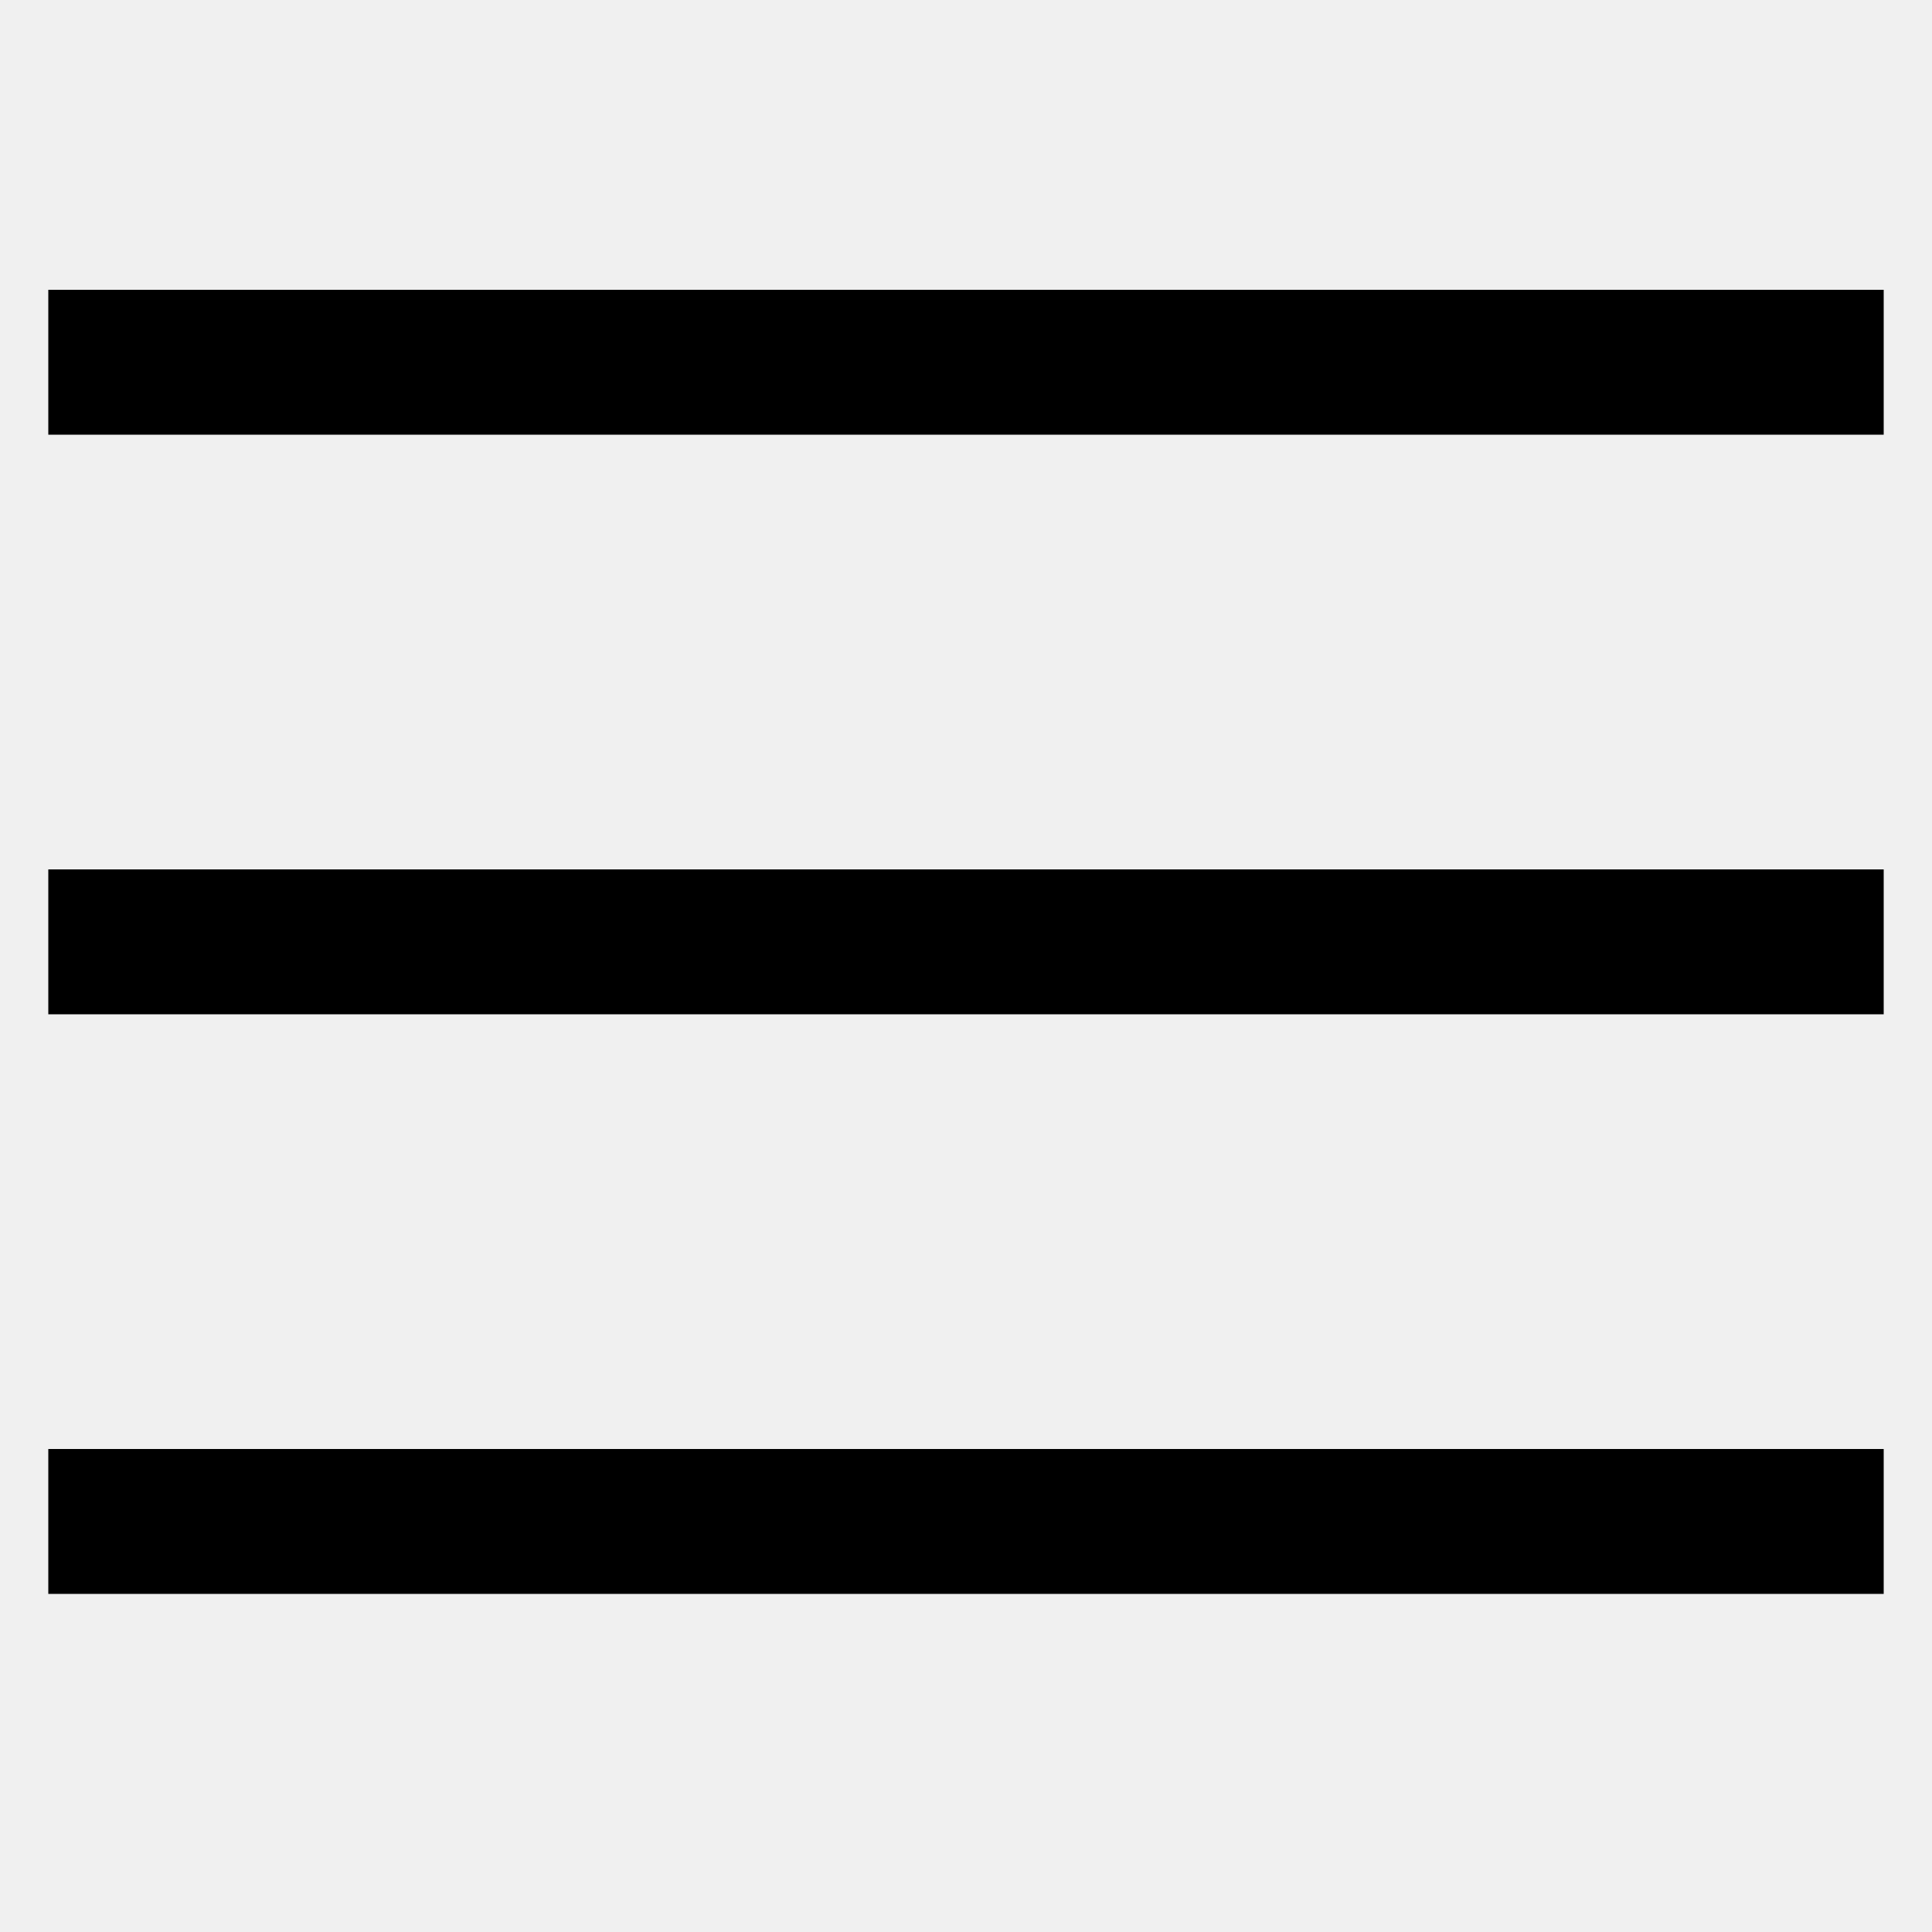
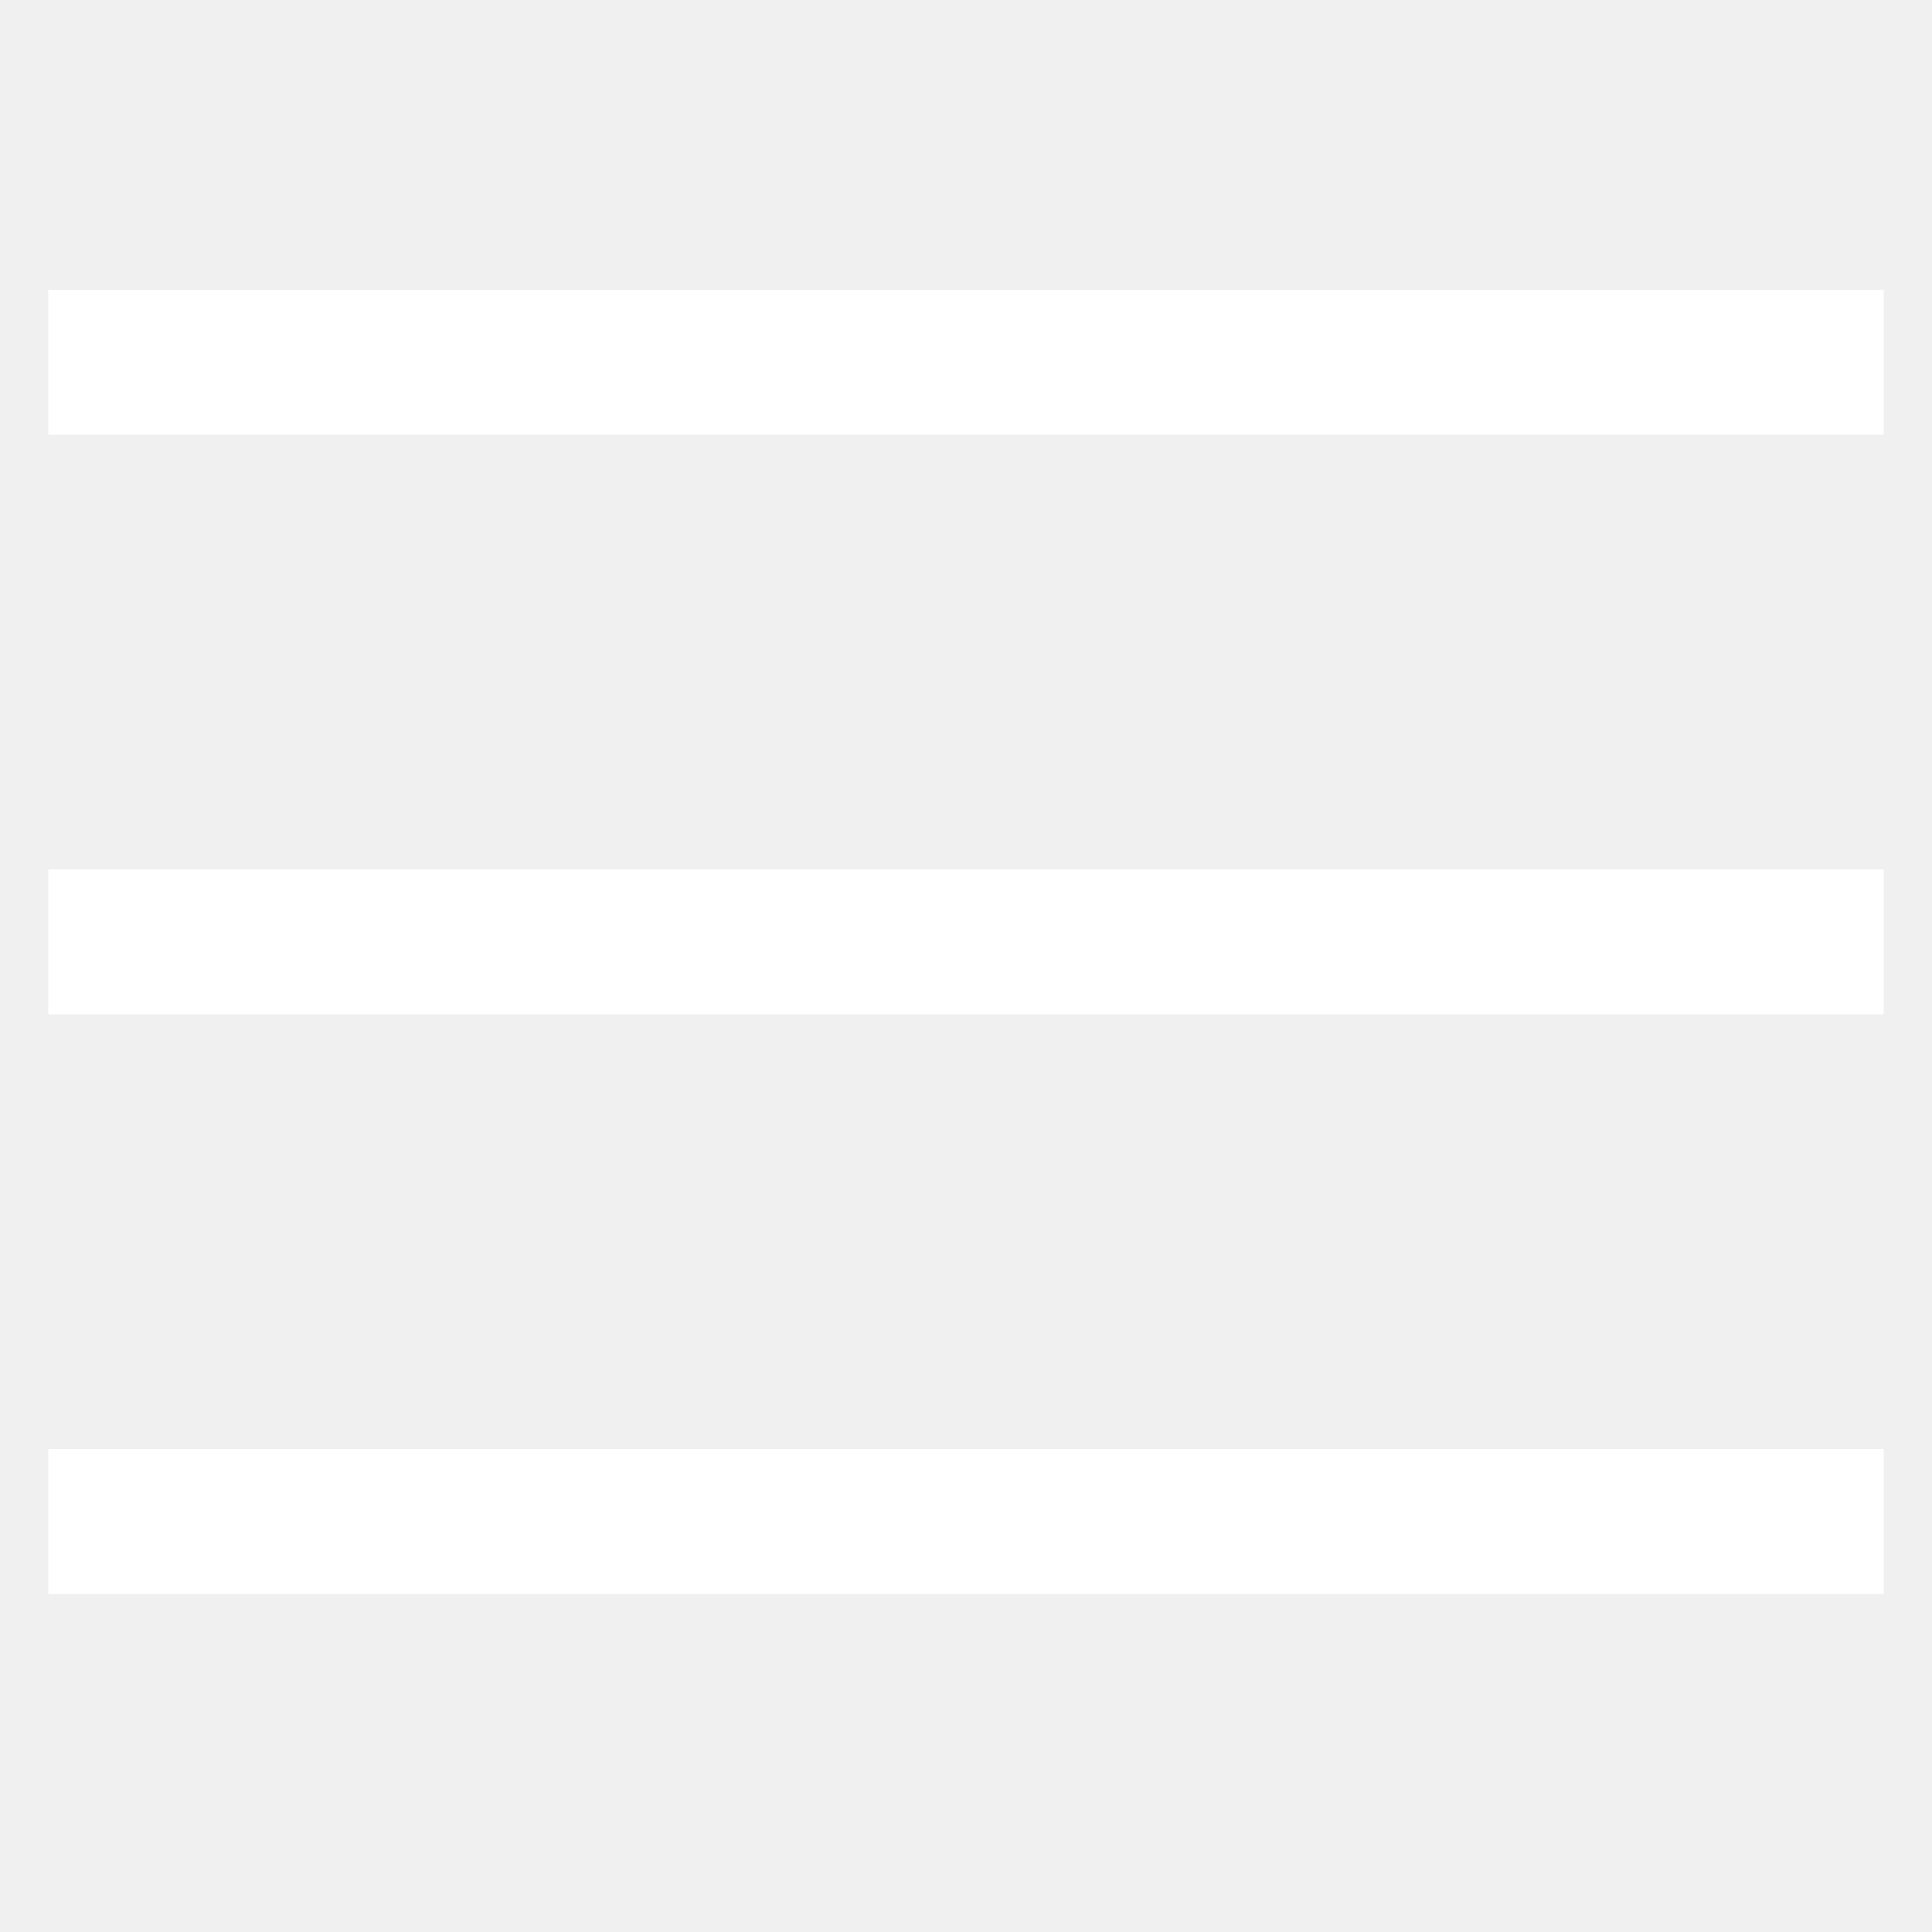
<svg xmlns="http://www.w3.org/2000/svg" id="b7d1e552-d23a-44f8-aa92-754f57b634ae" data-name="Calque 1" viewBox="0 0 40 40">
  <defs>
-     <style>.e90e21d5-18fd-4a71-9bf3-5f1f8e666b7d{fill:none;stroke:#000;stroke-miterlimit:10;stroke-width:3px;}</style>
+     <style>.e90e21d5-18fd-4a71-9bf3-5f1f8e666b7d{fill:none;stroke:#fff;stroke-miterlimit:10;stroke-width:3px;}
+         </style>
  </defs>
  <line class="e90e21d5-18fd-4a71-9bf3-5f1f8e666b7d" x1="1" y1="19.5" x2="39" y2="19.5" />
  <line class="e90e21d5-18fd-4a71-9bf3-5f1f8e666b7d" x1="1" y1="31.5" x2="39" y2="31.5" />
  <line class="e90e21d5-18fd-4a71-9bf3-5f1f8e666b7d" x1="1" y1="7.5" x2="39" y2="7.5" />
</svg>
